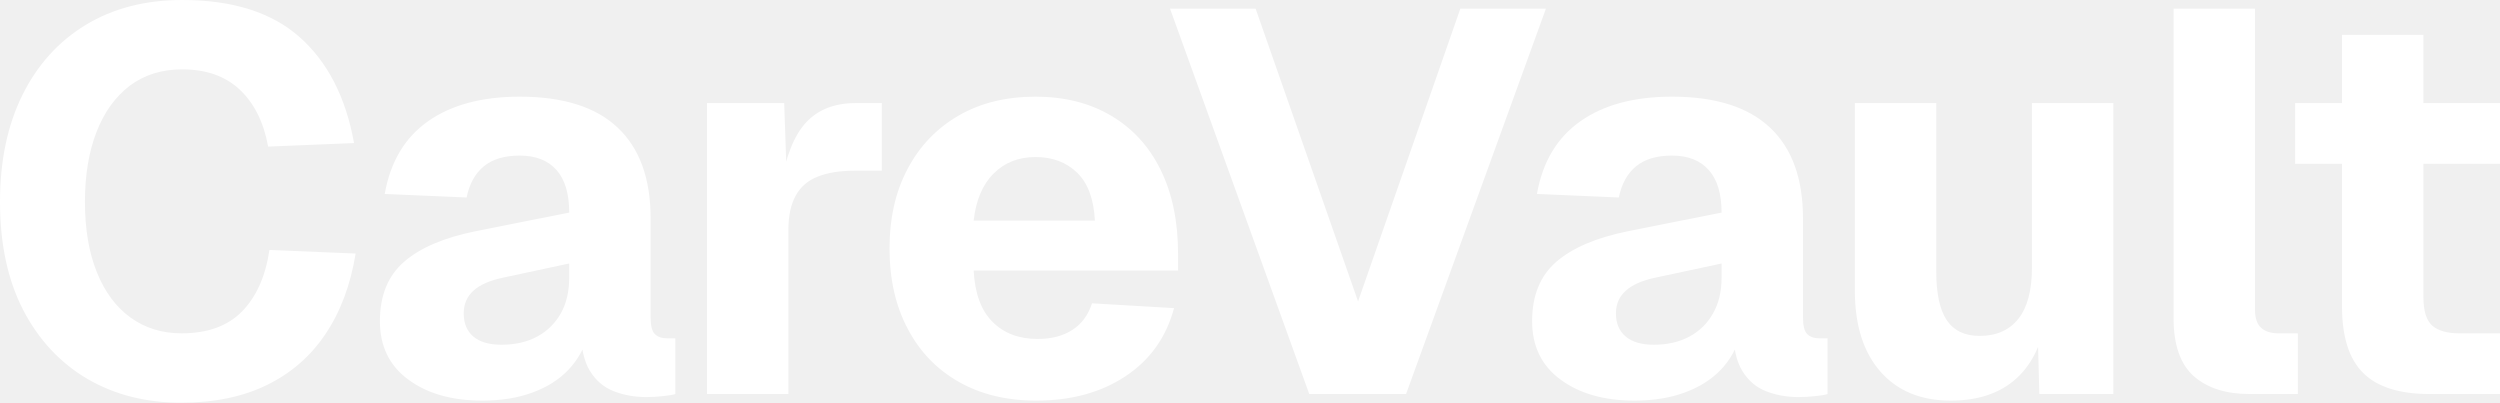
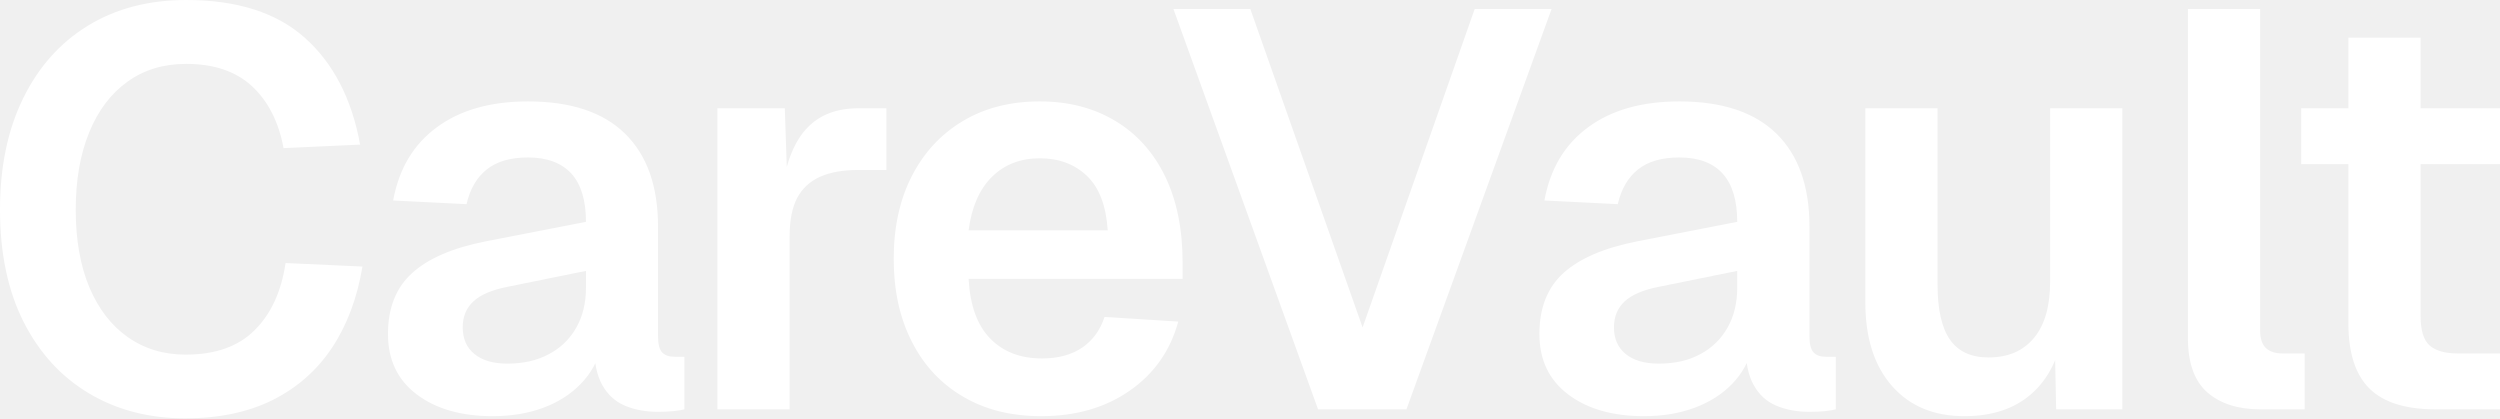
- <svg xmlns="http://www.w3.org/2000/svg" viewBox="0 0 155.7 25.08" width="155.7" height="25.08" role="img" aria-label="CareVault">
-   <path fill="#FFFFFF" d="M11.27 25.08Q7.98 25.08 5.43 23.59Q2.89 22.09 1.44 19.3Q0 16.5 0 12.57Q0 8.75 1.39 5.93Q2.79 3.1 5.34 1.55Q7.9 0 11.35 0Q16.06 0 18.67 2.32Q21.28 4.64 22.05 8.91L16.7 9.13Q16.29 6.87 14.94 5.59Q13.59 4.32 11.35 4.32Q9.44 4.32 8.08 5.34Q6.73 6.37 6.01 8.22Q5.29 10.08 5.29 12.57Q5.29 15.11 6.03 16.95Q6.77 18.79 8.12 19.77Q9.48 20.76 11.31 20.76Q13.74 20.76 15.08 19.39Q16.42 18.01 16.78 15.57L22.15 15.79Q21.67 18.72 20.28 20.79Q18.9 22.86 16.64 23.97Q14.39 25.08 11.27 25.08zM30.03 24.95Q27.2 24.95 25.43 23.64Q23.66 22.34 23.66 20Q23.66 17.62 25.16 16.31Q26.66 15 29.62 14.4L35.45 13.24Q35.45 11.48 34.66 10.59Q33.87 9.69 32.37 9.69Q30.94 9.69 30.13 10.36Q29.32 11.03 29.06 12.3L23.96 12.08Q24.49 9.08 26.66 7.55Q28.84 6.02 32.37 6.02Q36.43 6.02 38.47 7.95Q40.52 9.88 40.52 13.6V19.77Q40.52 20.54 40.78 20.8Q41.04 21.07 41.55 21.07H42.06V24.54Q41.82 24.62 41.29 24.67Q40.77 24.73 40.25 24.73Q39.17 24.73 38.24 24.37Q37.3 24.01 36.74 23.1Q36.18 22.19 36.18 20.54L36.6 20.89Q36.28 22.1 35.41 23.02Q34.54 23.94 33.18 24.44Q31.82 24.95 30.03 24.95zM31.23 21.47Q32.5 21.47 33.44 20.97Q34.38 20.47 34.92 19.53Q35.45 18.6 35.45 17.29V16.41L31.34 17.29Q30.1 17.55 29.49 18.1Q28.88 18.65 28.88 19.52Q28.88 20.45 29.48 20.96Q30.08 21.47 31.23 21.47zM44.03 24.54V6.42H48.84L49.02 11.68L48.63 11.6Q49.07 8.86 50.19 7.64Q51.31 6.42 53.29 6.42H54.92V10.63H53.26Q51.85 10.63 50.93 11Q50.01 11.36 49.56 12.18Q49.1 12.99 49.1 14.35V24.54zM64.54 24.95Q61.76 24.95 59.71 23.78Q57.65 22.61 56.53 20.47Q55.4 18.34 55.4 15.48Q55.4 12.62 56.53 10.51Q57.65 8.39 59.7 7.2Q61.74 6.02 64.49 6.02Q67.19 6.02 69.19 7.2Q71.2 8.38 72.28 10.57Q73.37 12.77 73.37 15.82V16.85H60.64Q60.75 18.99 61.82 20.05Q62.88 21.11 64.62 21.11Q65.92 21.11 66.78 20.55Q67.65 20 68.01 18.89L73.12 19.19Q72.39 21.91 70.1 23.43Q67.81 24.95 64.54 24.95zM60.64 13.74H68.19Q68.09 11.74 67.09 10.76Q66.08 9.78 64.49 9.78Q62.91 9.78 61.88 10.81Q60.85 11.84 60.64 13.74z" />
-   <path fill="#FFFFFF" d="M81.54 24.54L72.87 0.54H78.2L84.58 18.77L90.95 0.54H96.28L87.57 24.54zM101.79 24.95Q98.96 24.95 97.19 23.64Q95.42 22.34 95.42 20Q95.42 17.62 96.92 16.31Q98.43 15 101.39 14.4L107.22 13.24Q107.22 11.48 106.42 10.59Q105.63 9.69 104.13 9.69Q102.7 9.69 101.89 10.36Q101.08 11.03 100.82 12.3L95.72 12.08Q96.25 9.08 98.43 7.55Q100.6 6.02 104.13 6.02Q108.19 6.02 110.24 7.95Q112.29 9.88 112.29 13.6V19.77Q112.29 20.54 112.55 20.8Q112.81 21.07 113.31 21.07H113.82V24.54Q113.58 24.62 113.06 24.67Q112.53 24.73 112.01 24.73Q110.93 24.73 110 24.37Q109.07 24.01 108.51 23.1Q107.95 22.19 107.95 20.54L108.37 20.89Q108.05 22.1 107.18 23.02Q106.3 23.94 104.94 24.44Q103.58 24.95 101.79 24.95zM103 21.47Q104.26 21.47 105.2 20.97Q106.15 20.47 106.68 19.53Q107.22 18.6 107.22 17.29V16.41L103.11 17.29Q101.87 17.55 101.26 18.1Q100.64 18.65 100.64 19.52Q100.64 20.45 101.25 20.96Q101.85 21.47 103 21.47zM121.49 24.95Q118.7 24.95 117.11 23.14Q115.52 21.33 115.52 18.09V6.42H120.59V16.89Q120.59 18.98 121.25 19.95Q121.91 20.92 123.29 20.92Q124.85 20.92 125.7 19.86Q126.55 18.79 126.55 16.66V6.42H131.62V24.54H127.01L126.87 19.32L127.49 19.46Q127.11 22.18 125.59 23.56Q124.07 24.95 121.49 24.95zM140.1 24.54Q137.9 24.54 136.63 23.43Q135.37 22.31 135.37 19.82V0.54H140.44V19.28Q140.44 20.07 140.82 20.41Q141.19 20.76 141.9 20.76H143.11V24.54zM151.31 24.54Q148.5 24.54 147.18 23.23Q145.86 21.92 145.86 19.09V2.17H150.93V18.5Q150.93 19.79 151.48 20.28Q152.03 20.76 153.17 20.76H155.7V24.54zM142.94 10.2V6.42H155.7V10.2z" />
+ <svg xmlns="http://www.w3.org/2000/svg" viewBox="0 0 149.88 25.08" width="149.88" height="25.08" role="img" aria-label="CareVault">
+   <path fill="#FFFFFF" d="M11.11 25.08Q7.84 25.08 5.33 23.58Q2.83 22.09 1.41 19.29Q0 16.49 0 12.57Q0 8.73 1.38 5.91Q2.76 3.08 5.27 1.54Q7.79 0 11.16 0Q15.75 0 18.29 2.28Q20.84 4.56 21.59 8.67L17 8.88Q16.56 6.52 15.11 5.17Q13.66 3.83 11.16 3.83Q9.12 3.83 7.64 4.9Q6.15 5.97 5.35 7.93Q4.54 9.9 4.54 12.57Q4.54 15.28 5.36 17.23Q6.18 19.17 7.66 20.21Q9.15 21.26 11.13 21.26Q13.81 21.26 15.27 19.79Q16.74 18.33 17.12 15.77L21.73 15.98Q21.26 18.8 19.91 20.84Q18.56 22.87 16.35 23.98Q14.14 25.08 11.11 25.08zM29.53 24.95Q26.72 24.95 24.99 23.65Q23.26 22.35 23.26 20.02Q23.26 17.67 24.72 16.36Q26.17 15.05 29.12 14.47L35.13 13.3Q35.13 11.37 34.25 10.4Q33.36 9.44 31.65 9.44Q30.08 9.44 29.18 10.16Q28.28 10.88 27.97 12.24L23.57 12.02Q24.09 9.17 26.19 7.63Q28.29 6.08 31.65 6.08Q35.51 6.08 37.48 8.02Q39.45 9.96 39.45 13.58V20.15Q39.45 20.87 39.7 21.13Q39.95 21.39 40.46 21.39H41.03V24.54Q40.83 24.6 40.37 24.65Q39.92 24.69 39.46 24.69Q38.34 24.69 37.46 24.32Q36.59 23.95 36.1 23.07Q35.61 22.19 35.61 20.63L36.01 20.89Q35.72 22.08 34.83 23Q33.94 23.93 32.59 24.44Q31.23 24.95 29.53 24.95zM30.42 21.8Q31.86 21.8 32.91 21.23Q33.97 20.67 34.55 19.64Q35.13 18.62 35.13 17.25V16.24L30.45 17.19Q29.02 17.47 28.38 18.07Q27.74 18.67 27.74 19.62Q27.74 20.65 28.44 21.22Q29.14 21.8 30.42 21.8zM43.01 24.54V6.49H47.05L47.22 11.51L46.86 11.42Q47.27 8.82 48.4 7.66Q49.52 6.49 51.47 6.49H53.14V10.19H51.46Q50.07 10.19 49.16 10.6Q48.25 11.01 47.79 11.87Q47.34 12.74 47.34 14.14V24.54zM62.42 24.95Q59.72 24.95 57.74 23.78Q55.75 22.62 54.67 20.49Q53.58 18.37 53.58 15.52Q53.58 12.66 54.67 10.55Q55.75 8.44 57.72 7.26Q59.68 6.08 62.34 6.08Q64.91 6.08 66.85 7.24Q68.78 8.39 69.84 10.55Q70.9 12.72 70.9 15.75V16.72H58.07Q58.2 19.11 59.37 20.3Q60.53 21.49 62.47 21.49Q63.92 21.49 64.88 20.84Q65.83 20.19 66.22 19L70.64 19.28Q69.92 21.9 67.73 23.42Q65.54 24.95 62.42 24.95zM58.07 13.81H66.41Q66.27 11.61 65.17 10.55Q64.06 9.49 62.34 9.49Q60.6 9.49 59.47 10.6Q58.34 11.72 58.07 13.81z" />
+   <path fill="#FFFFFF" d="M79.02 24.54L70.35 0.54H74.96L81.69 19.63L88.41 0.54H93.02L84.32 24.54zM98.56 24.95Q95.74 24.95 94.02 23.65Q92.29 22.35 92.29 20.02Q92.29 17.67 93.74 16.36Q95.2 15.05 98.15 14.47L104.15 13.3Q104.15 11.37 103.27 10.4Q102.39 9.44 100.68 9.44Q99.1 9.44 98.2 10.16Q97.3 10.88 96.99 12.24L92.59 12.02Q93.11 9.17 95.21 7.63Q97.31 6.08 100.68 6.08Q104.53 6.08 106.51 8.02Q108.48 9.96 108.48 13.58V20.15Q108.48 20.87 108.73 21.13Q108.97 21.39 109.48 21.39H110.06V24.54Q109.85 24.6 109.4 24.65Q108.95 24.69 108.49 24.69Q107.36 24.69 106.49 24.32Q105.61 23.95 105.13 23.07Q104.64 22.19 104.64 20.63L105.03 20.89Q104.74 22.08 103.86 23Q102.97 23.93 101.61 24.44Q100.25 24.95 98.56 24.95zM99.45 21.8Q100.89 21.8 101.94 21.23Q102.99 20.67 103.57 19.64Q104.15 18.62 104.15 17.25V16.24L99.47 17.19Q98.04 17.47 97.4 18.07Q96.76 18.67 96.76 19.62Q96.76 20.65 97.46 21.22Q98.16 21.8 99.45 21.8zM117.77 24.95Q115.02 24.95 113.43 23.14Q111.83 21.33 111.83 18.11V6.49H116.16V17.05Q116.16 19.31 116.91 20.37Q117.65 21.43 119.22 21.43Q120.97 21.43 121.94 20.26Q122.91 19.1 122.91 16.87V6.49H127.24V24.54H123.27L123.17 19.59L123.73 19.75Q123.3 22.3 121.78 23.62Q120.26 24.95 117.77 24.95zM135.5 24.54Q133.51 24.54 132.34 23.53Q131.17 22.51 131.17 20.27V0.54H135.5V19.83Q135.5 20.53 135.84 20.86Q136.19 21.19 136.84 21.19H138.17V24.54zM146.01 24.54Q143.32 24.54 142.06 23.3Q140.79 22.05 140.79 19.38V2.26H145.12V18.96Q145.12 20.23 145.66 20.71Q146.21 21.19 147.34 21.19H149.88V24.54zM137.96 9.84V6.49H149.88V9.84z" />
</svg>
